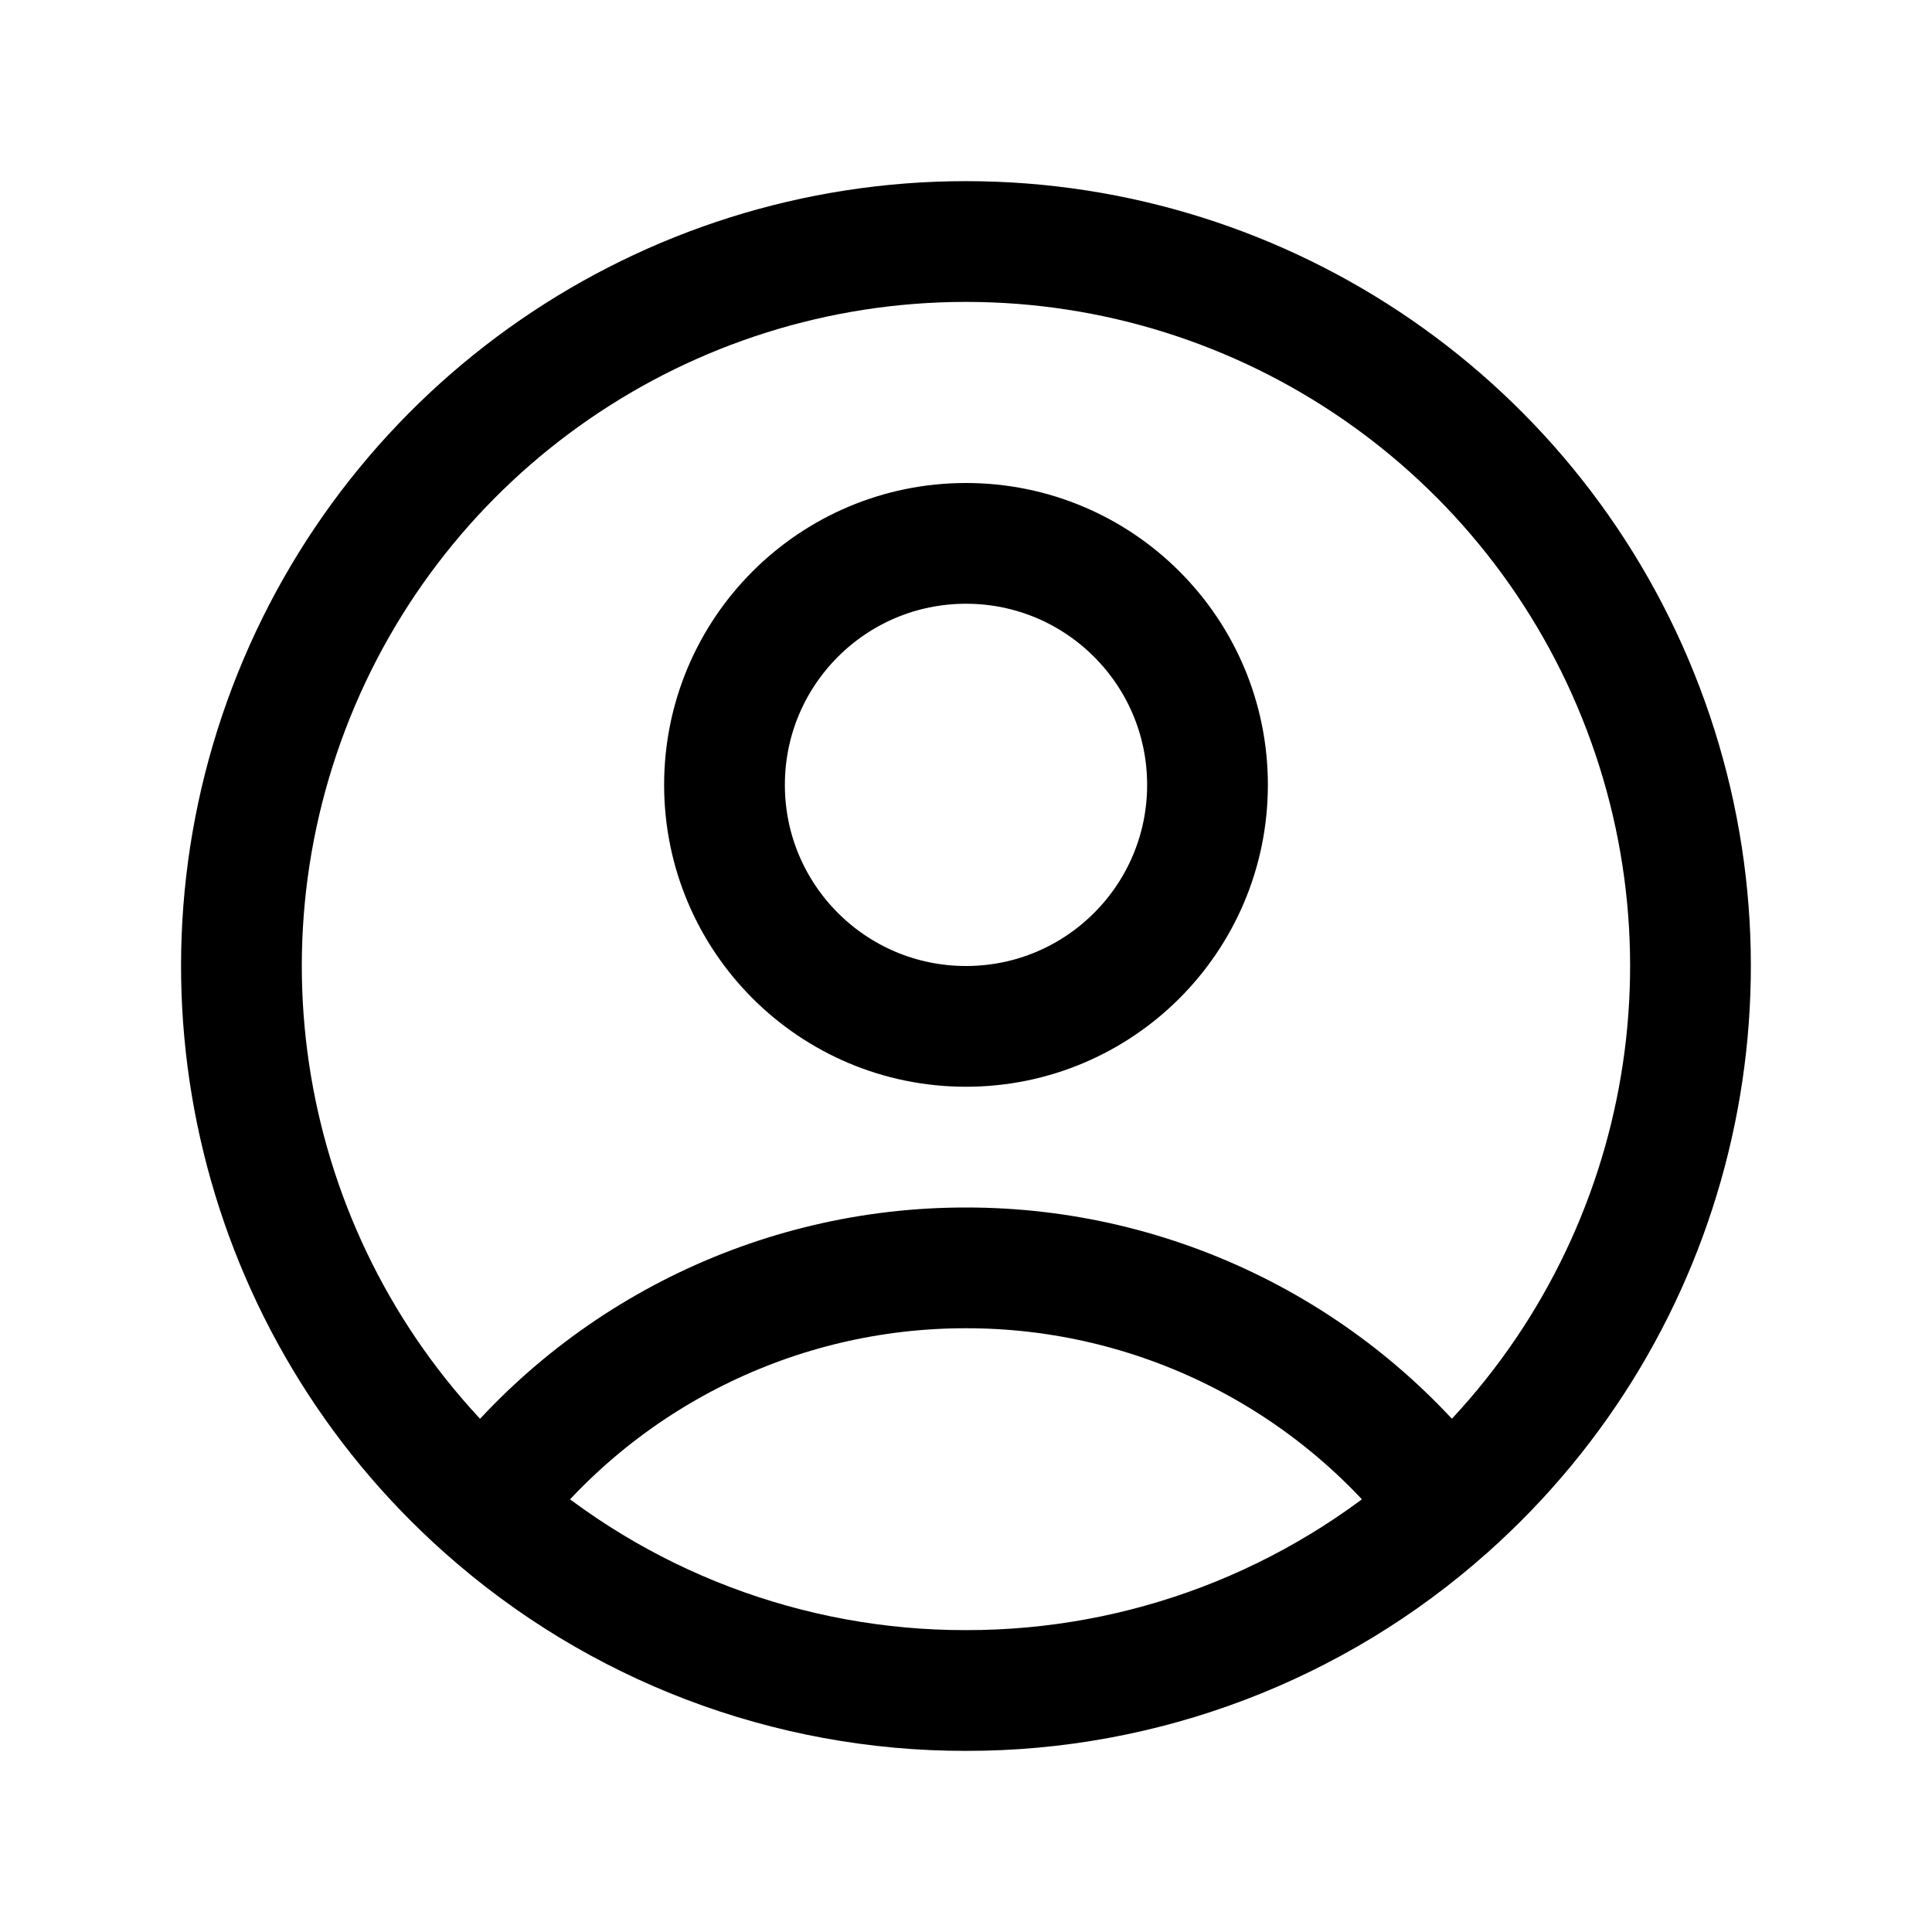
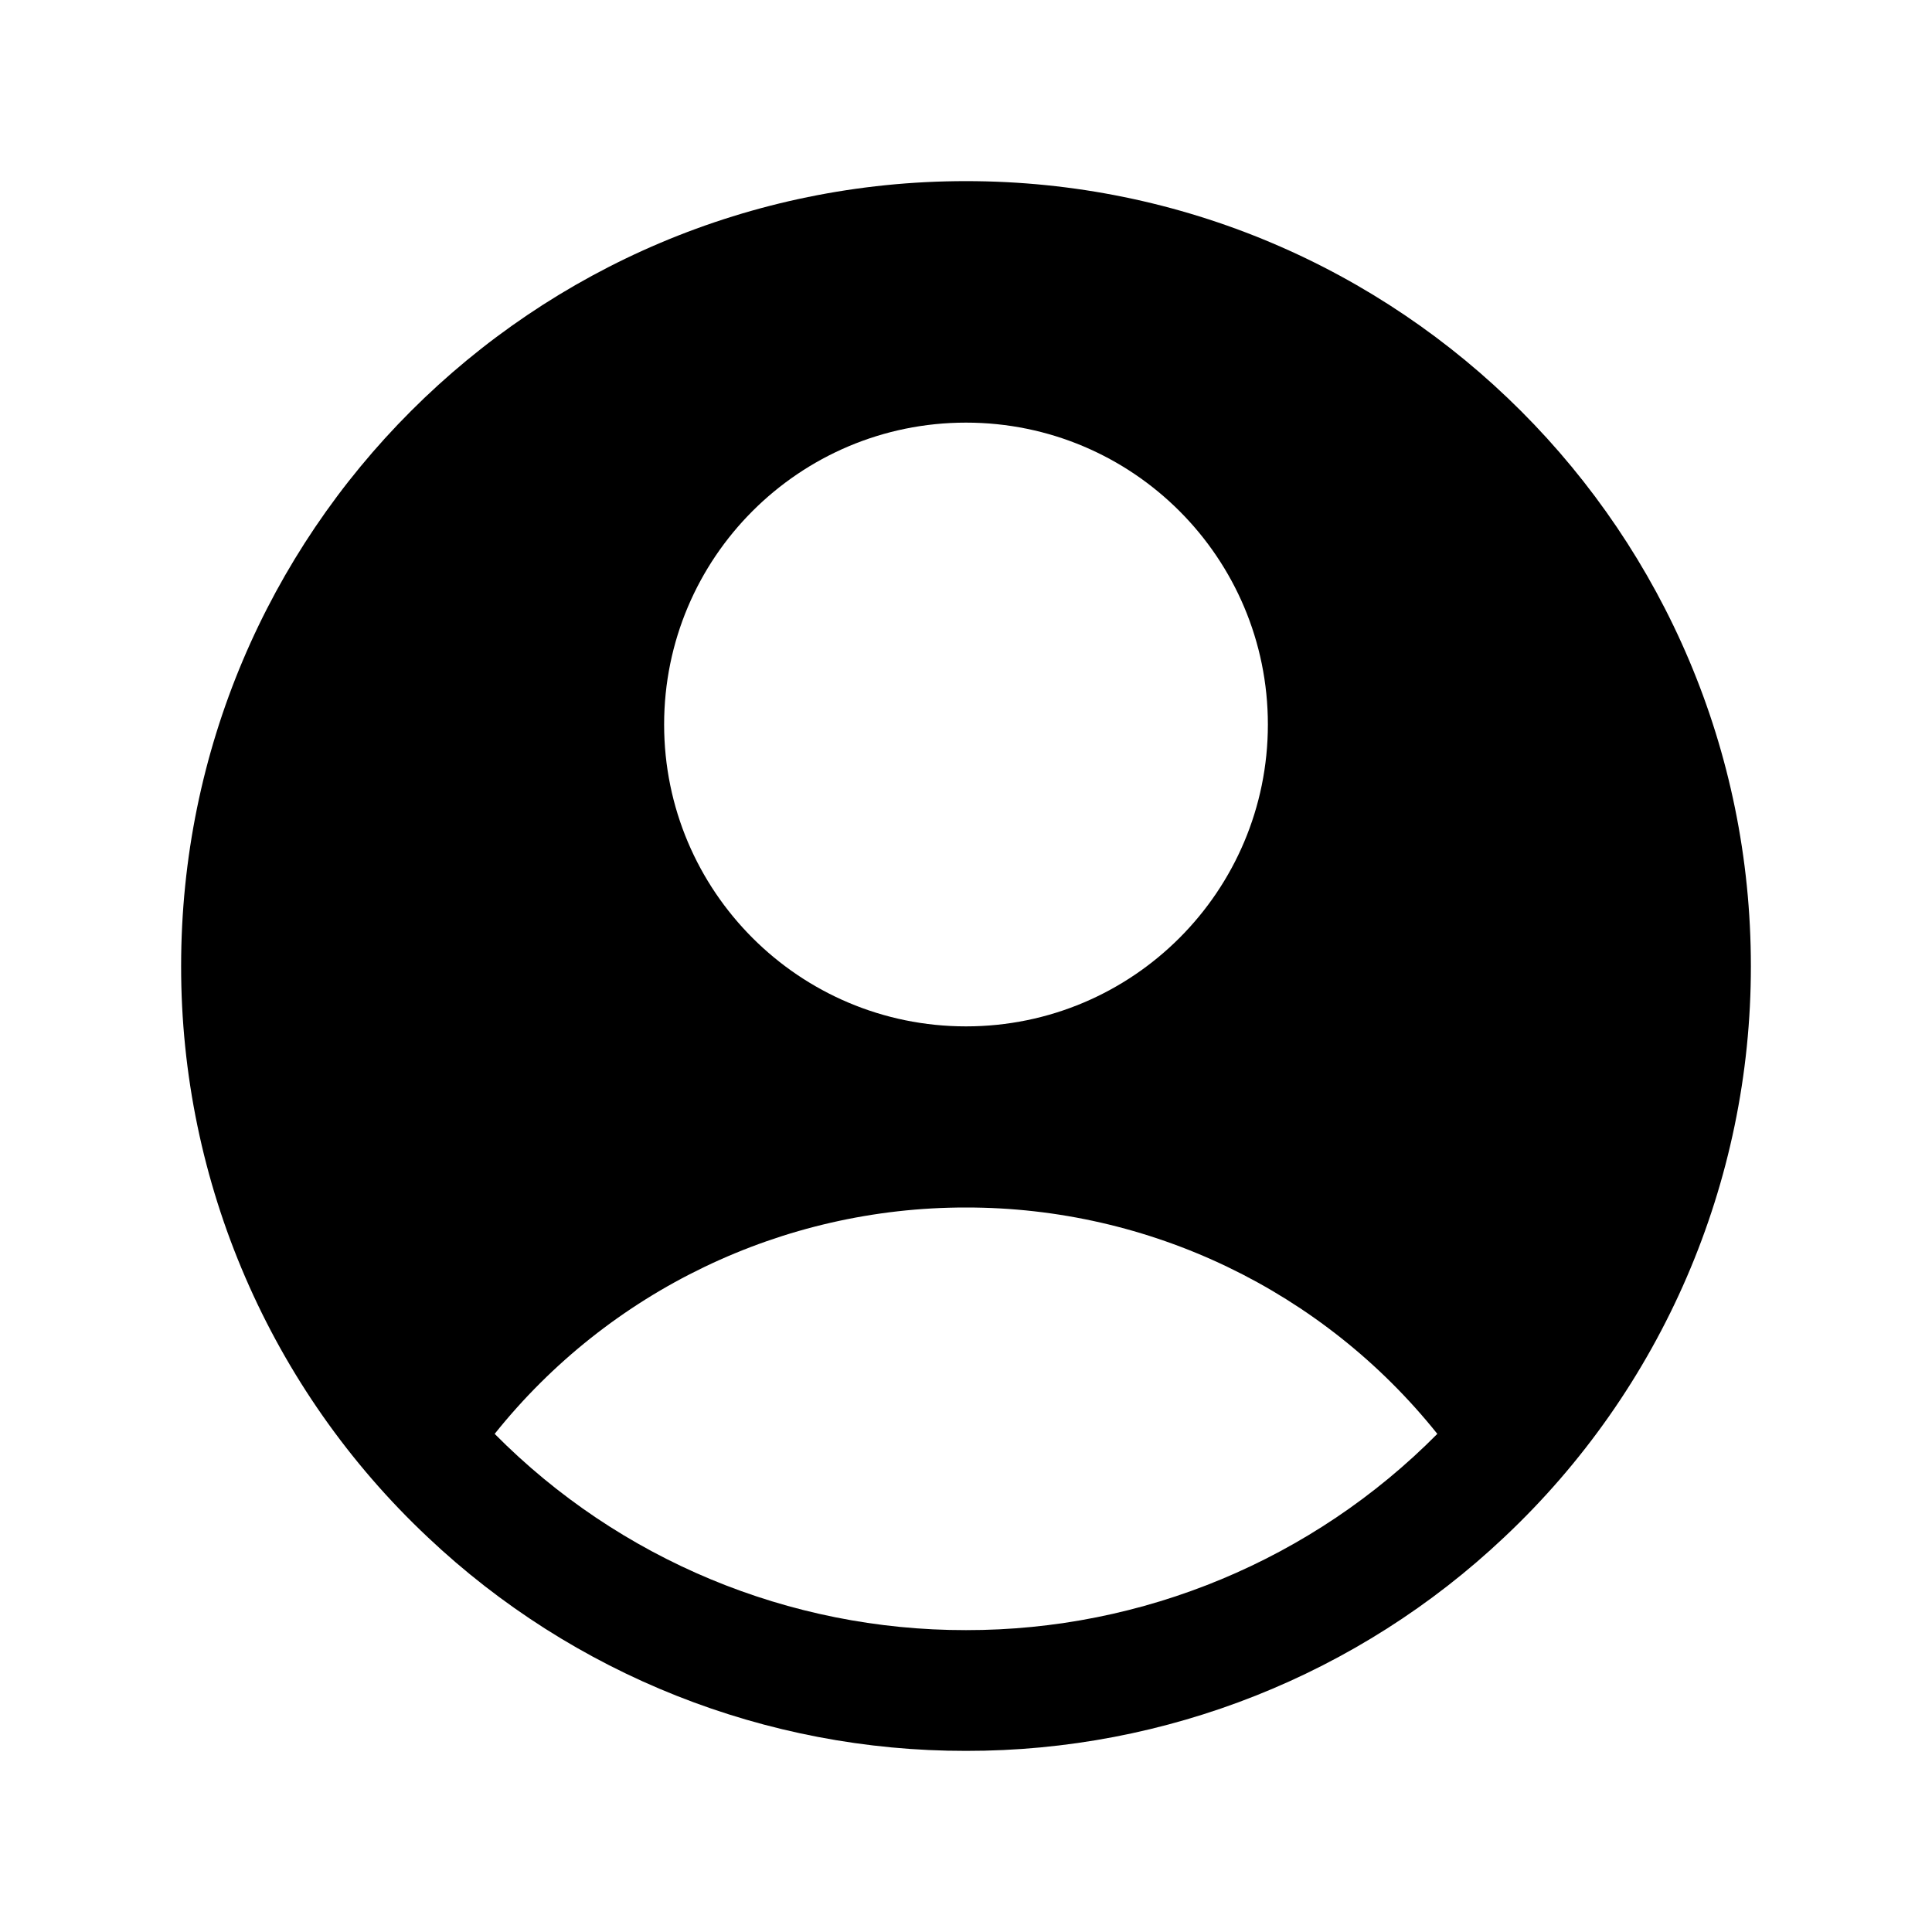
- <svg xmlns="http://www.w3.org/2000/svg" fill="none" viewBox="0 0 24 24" stroke-width="1.5" stroke="currentColor" class="w-6 h-6">
-   <path stroke-linecap="round" stroke-linejoin="round" d="M17.982 18.725A7.488 7.488 0 0012 15.75a7.488 7.488 0 00-5.982 2.975m11.963 0a9 9 0 10-11.963 0m11.963 0A8.966 8.966 0 0112 21a8.966 8.966 0 01-5.982-2.275M15 9.75a3 3 0 11-6 0 3 3 0 016 0z" />
+ <svg xmlns="http://www.w3.org/2000/svg" viewBox="0 0 24 24" fill="currentColor">
+   <path fill-rule="evenodd" d="M18.685 19.097A9.723 9.723 0 0021.75 12c0-5.385-4.365-9.75-9.75-9.75S2.25 6.615 2.25 12a9.723 9.723 0 003.065 7.097A9.716 9.716 0 0012 21.75a9.716 9.716 0 006.685-2.653zm-12.54-1.285A7.486 7.486 0 0112 15a7.486 7.486 0 015.855 2.812A8.224 8.224 0 0112 20.25a8.224 8.224 0 01-5.855-2.438zM15.75 9a3.75 3.75 0 11-7.5 0 3.75 3.75 0 017.5 0z" clip-rule="evenodd" />
</svg>
